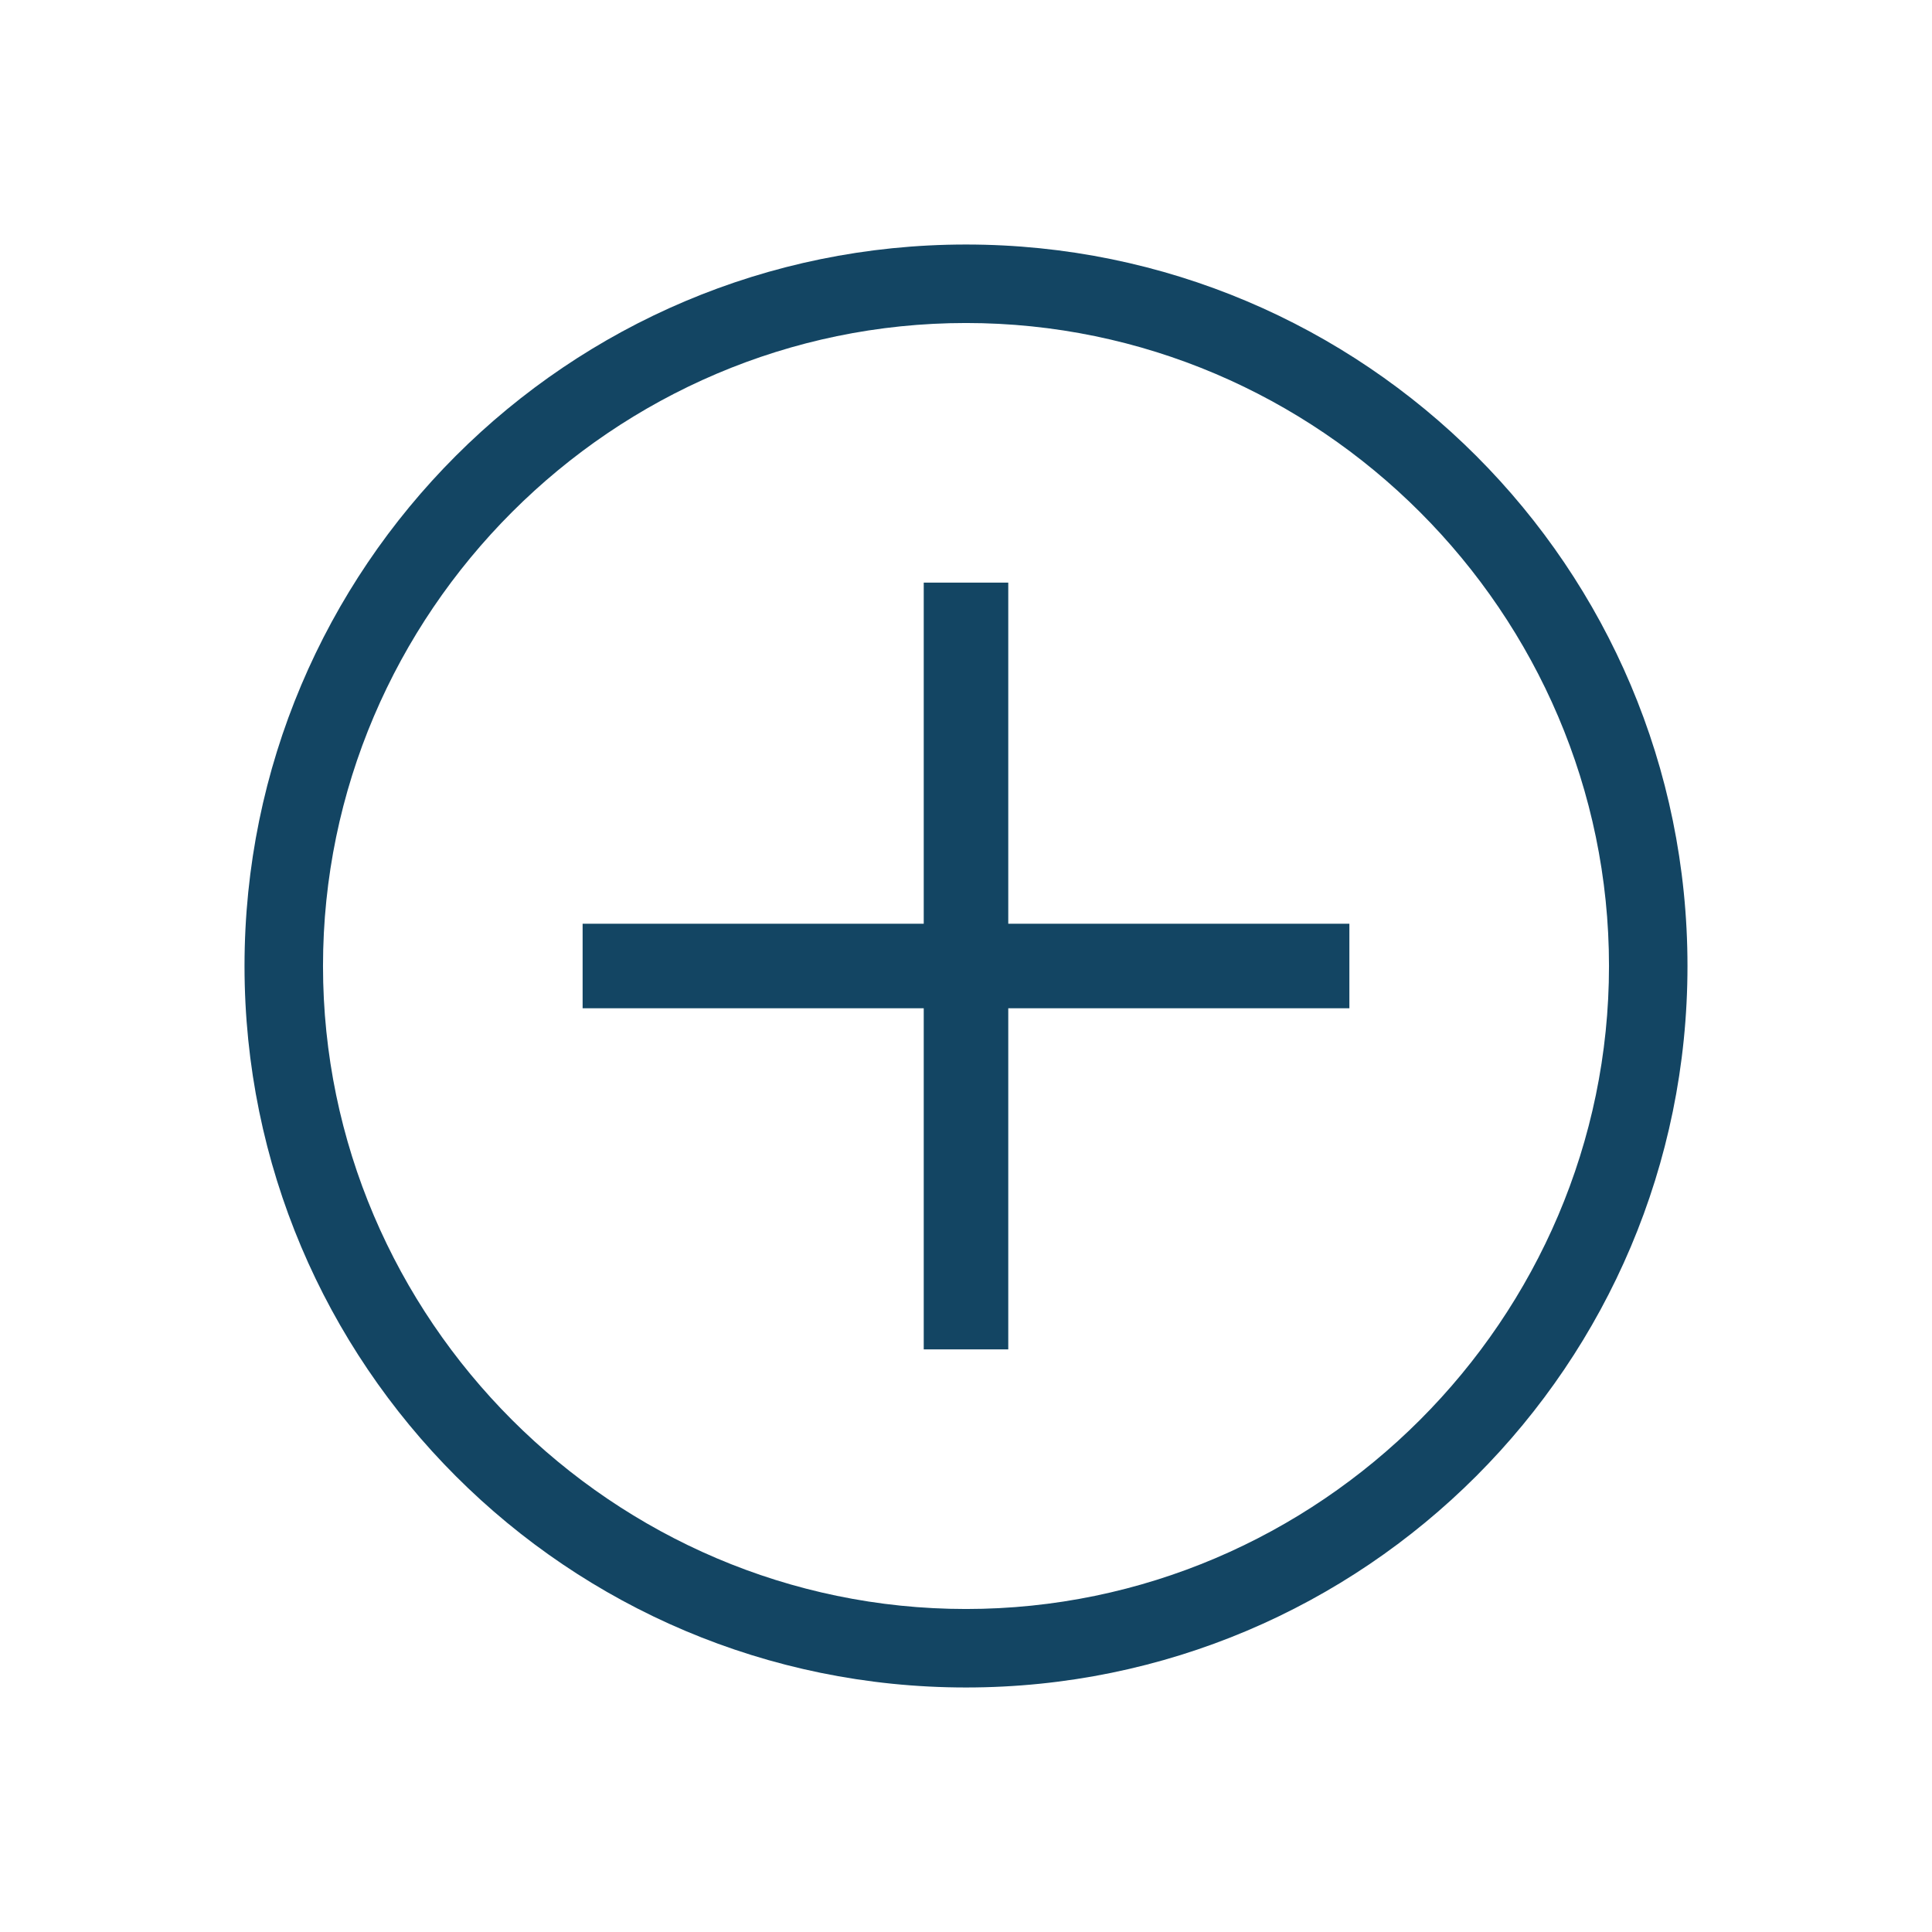
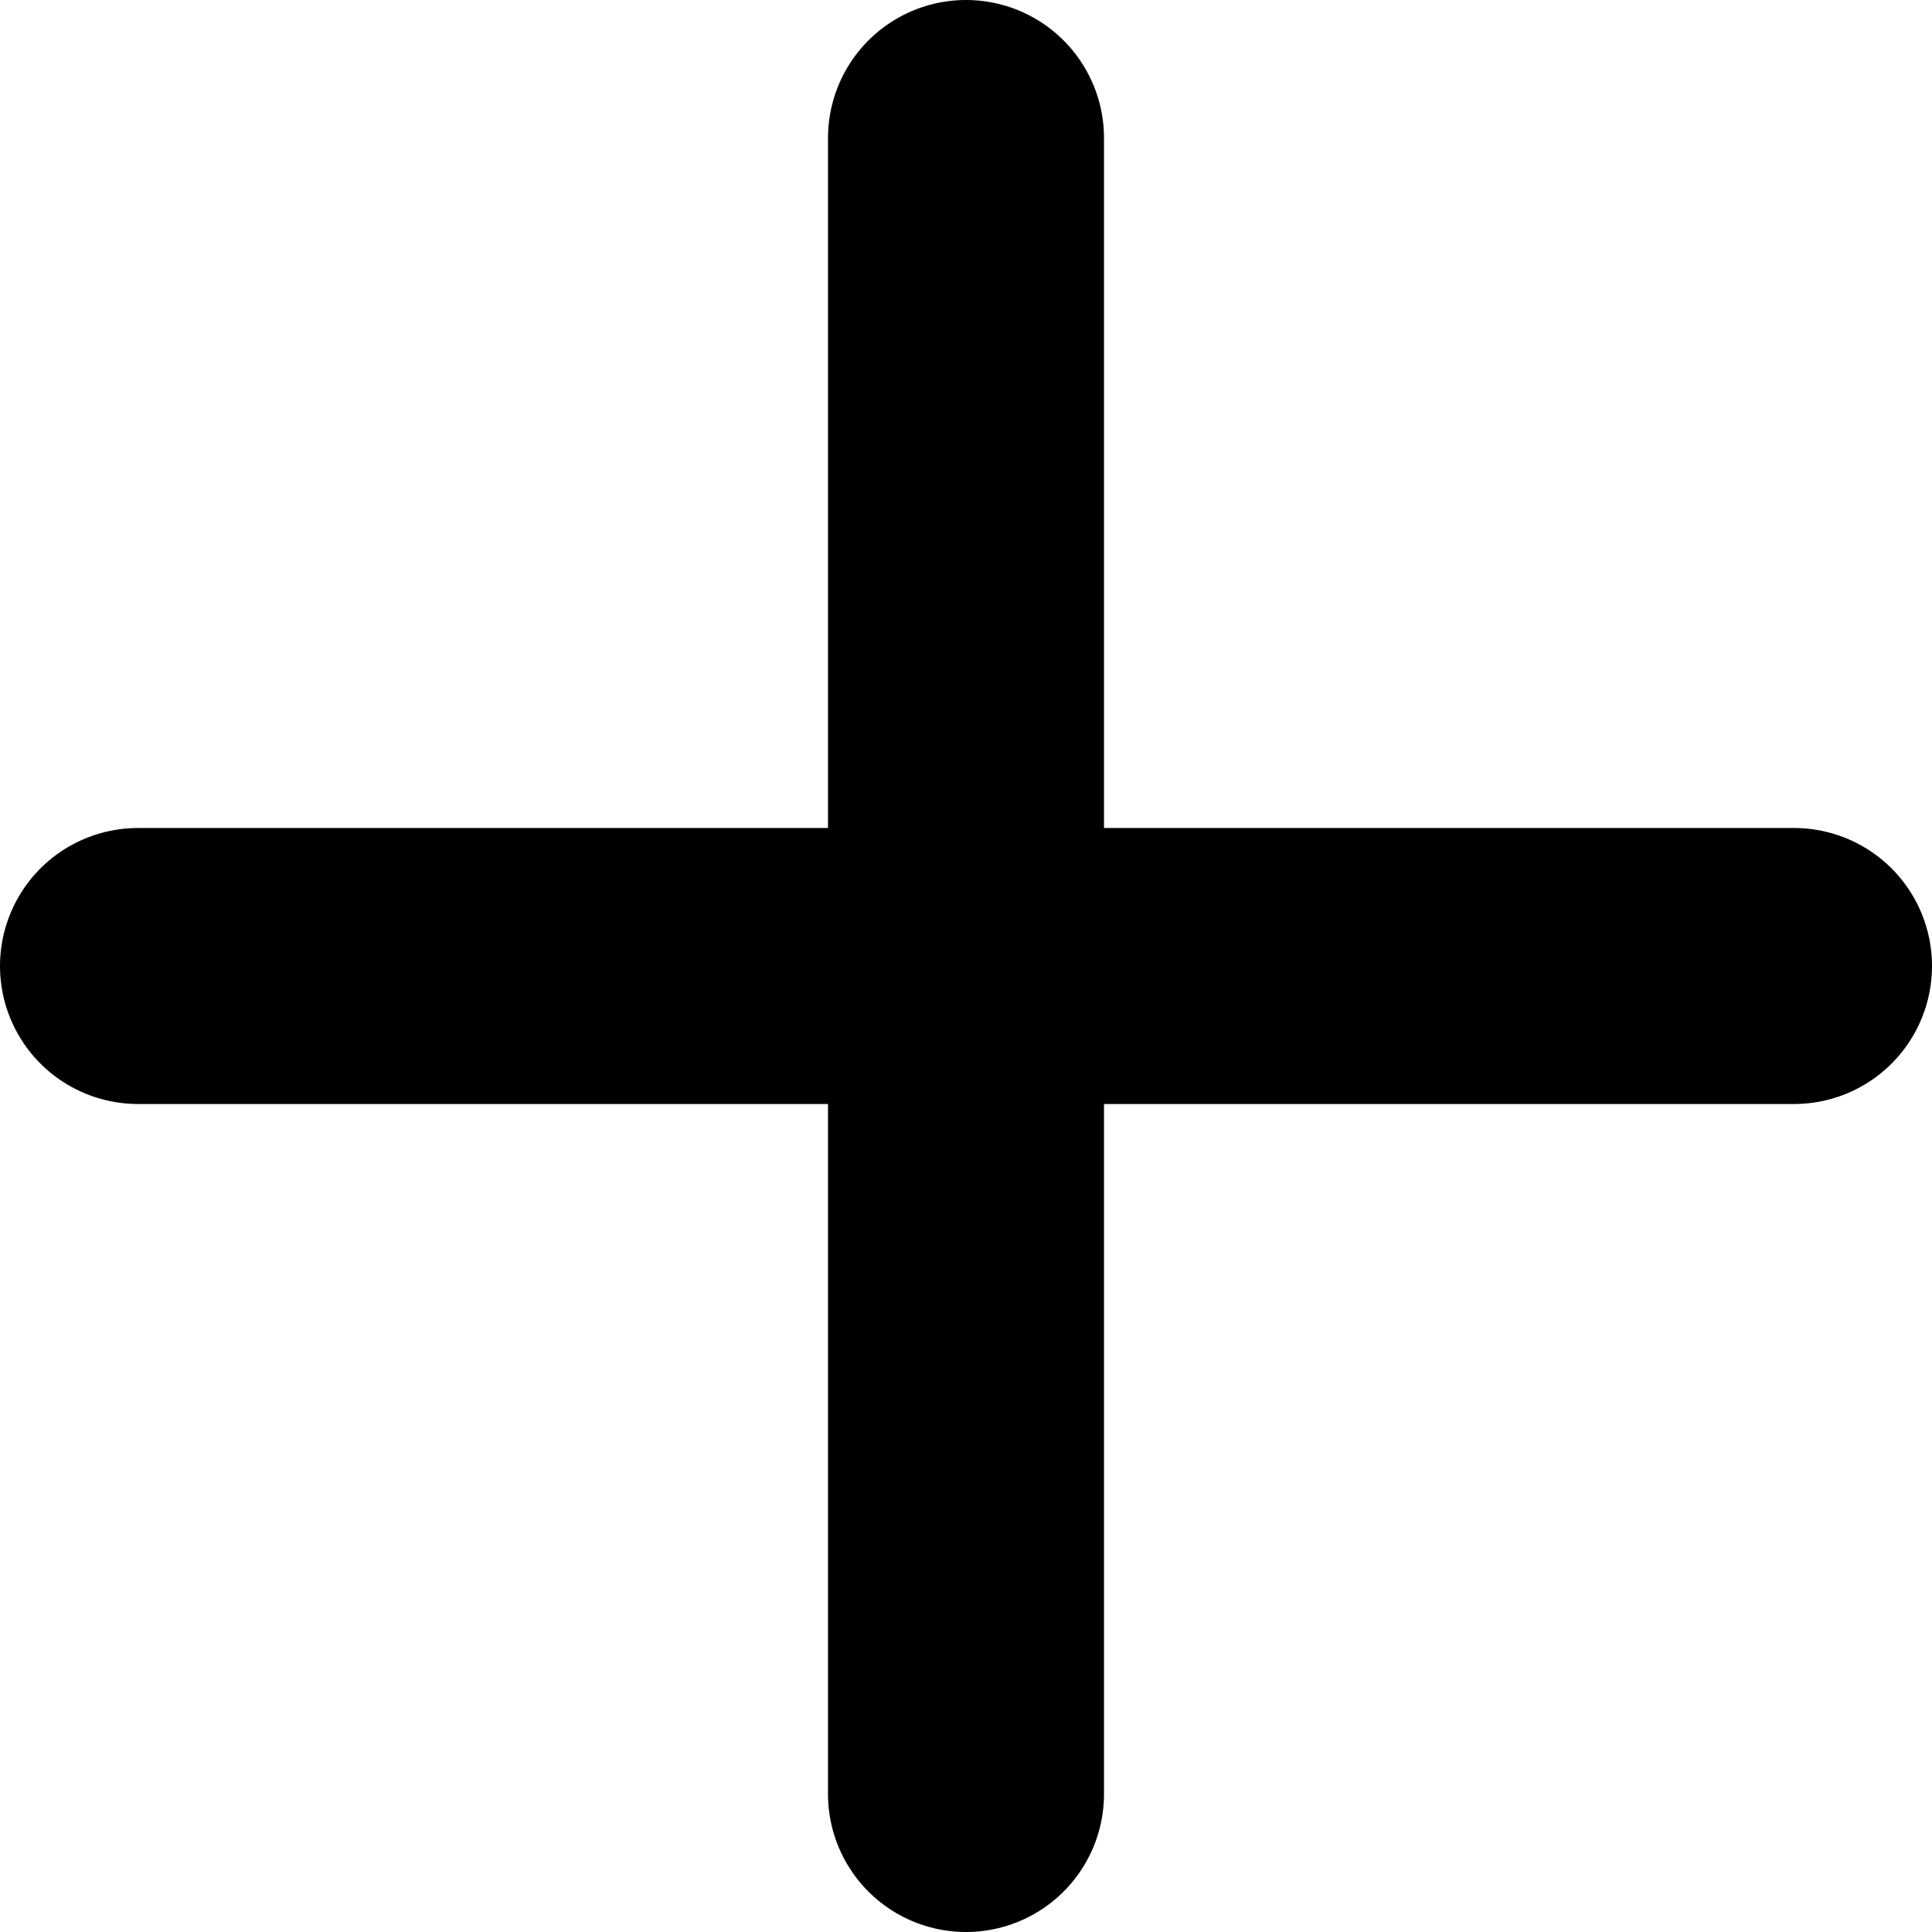
- <svg xmlns="http://www.w3.org/2000/svg" viewBox="0 0 64 64">
-   <g fill="#134563" transform="translate(28 278)">
-     <path d="m4-222.1c-13.2 0-23.9-10.7-23.9-23.9s10.7-23.9 23.9-23.9 23.9 10.7 23.9 23.9-10.7 23.9-23.9 23.9zm0-45.2c-11.7 0-21.3 9.6-21.3 21.3s9.6 21.3 21.3 21.3 21.3-9.6 21.3-21.3-9.6-21.3-21.3-21.3z" />
-     <path d="m-8.7-247.4h25.4v2.8h-25.4z" />
-     <path d="m2.6-258.7h2.8v25.4h-2.8z" />
-   </g>
+ <svg xmlns="http://www.w3.org/2000/svg" fill="none" height="466.667" viewBox="0 0 14 14" width="466.667">
+   <path d="m1 7h12m-6-6v12" stroke="#000" stroke-linecap="round" stroke-linejoin="round" stroke-width="2" />
</svg>
